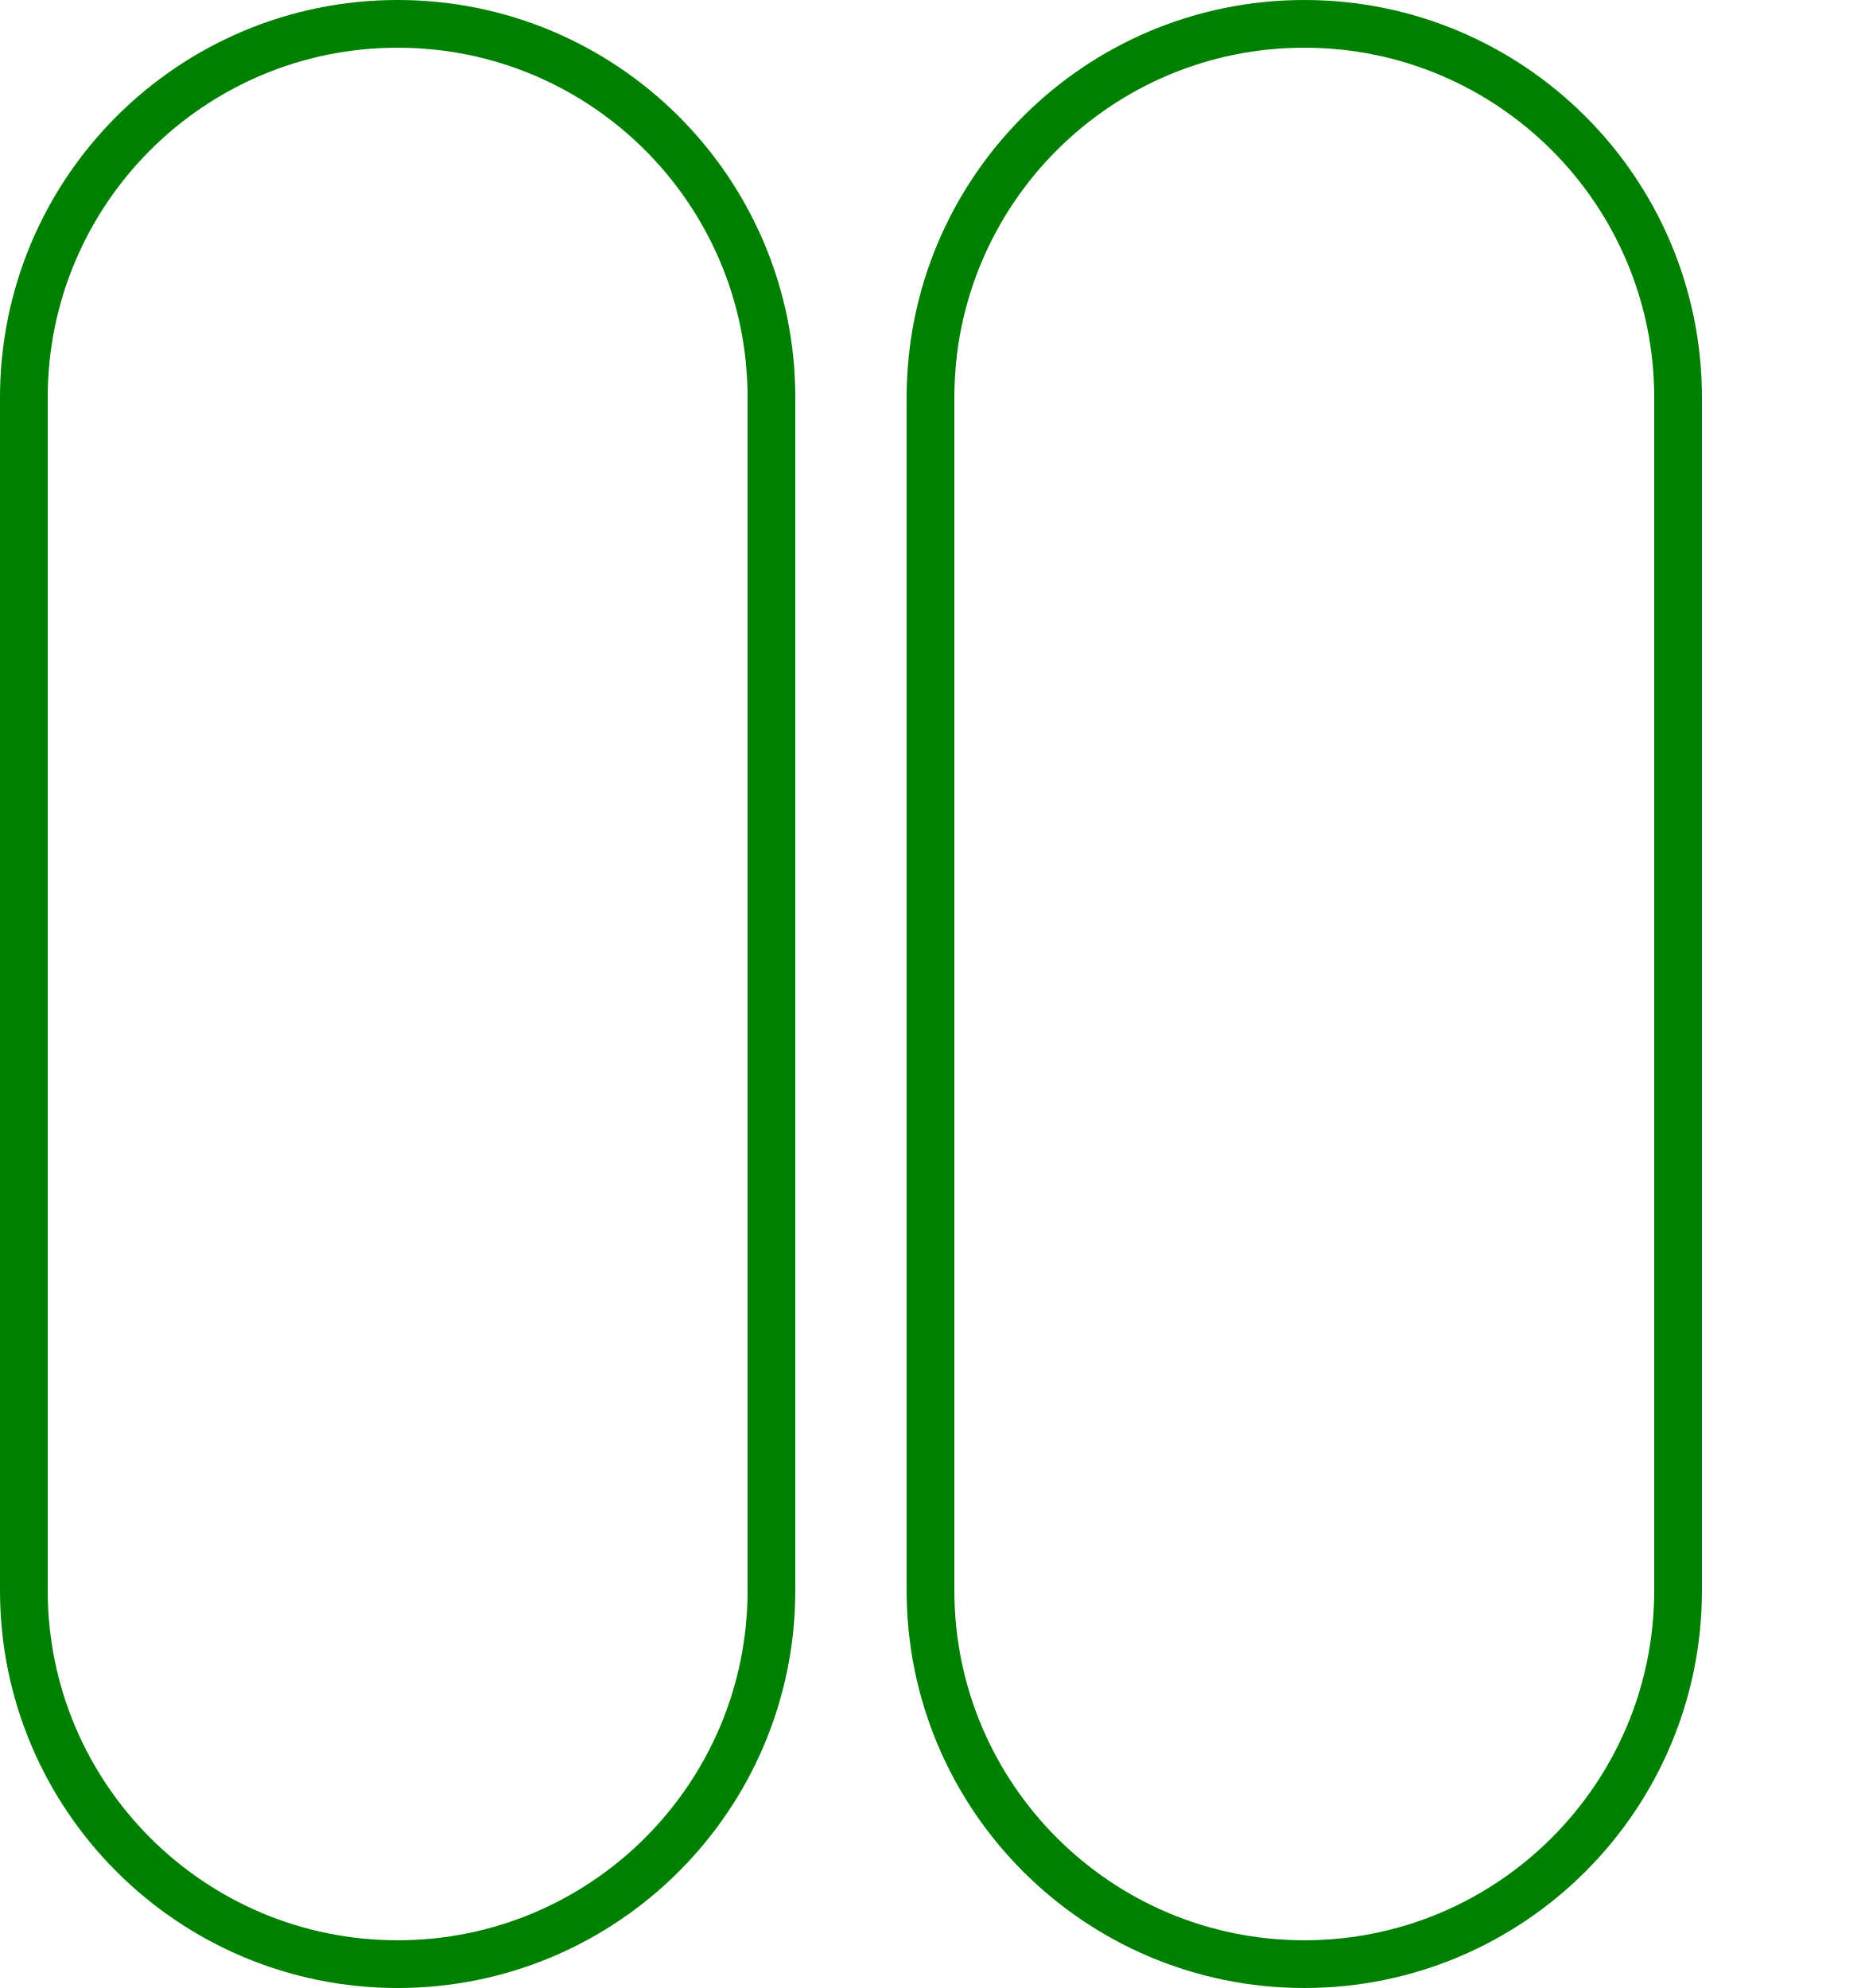
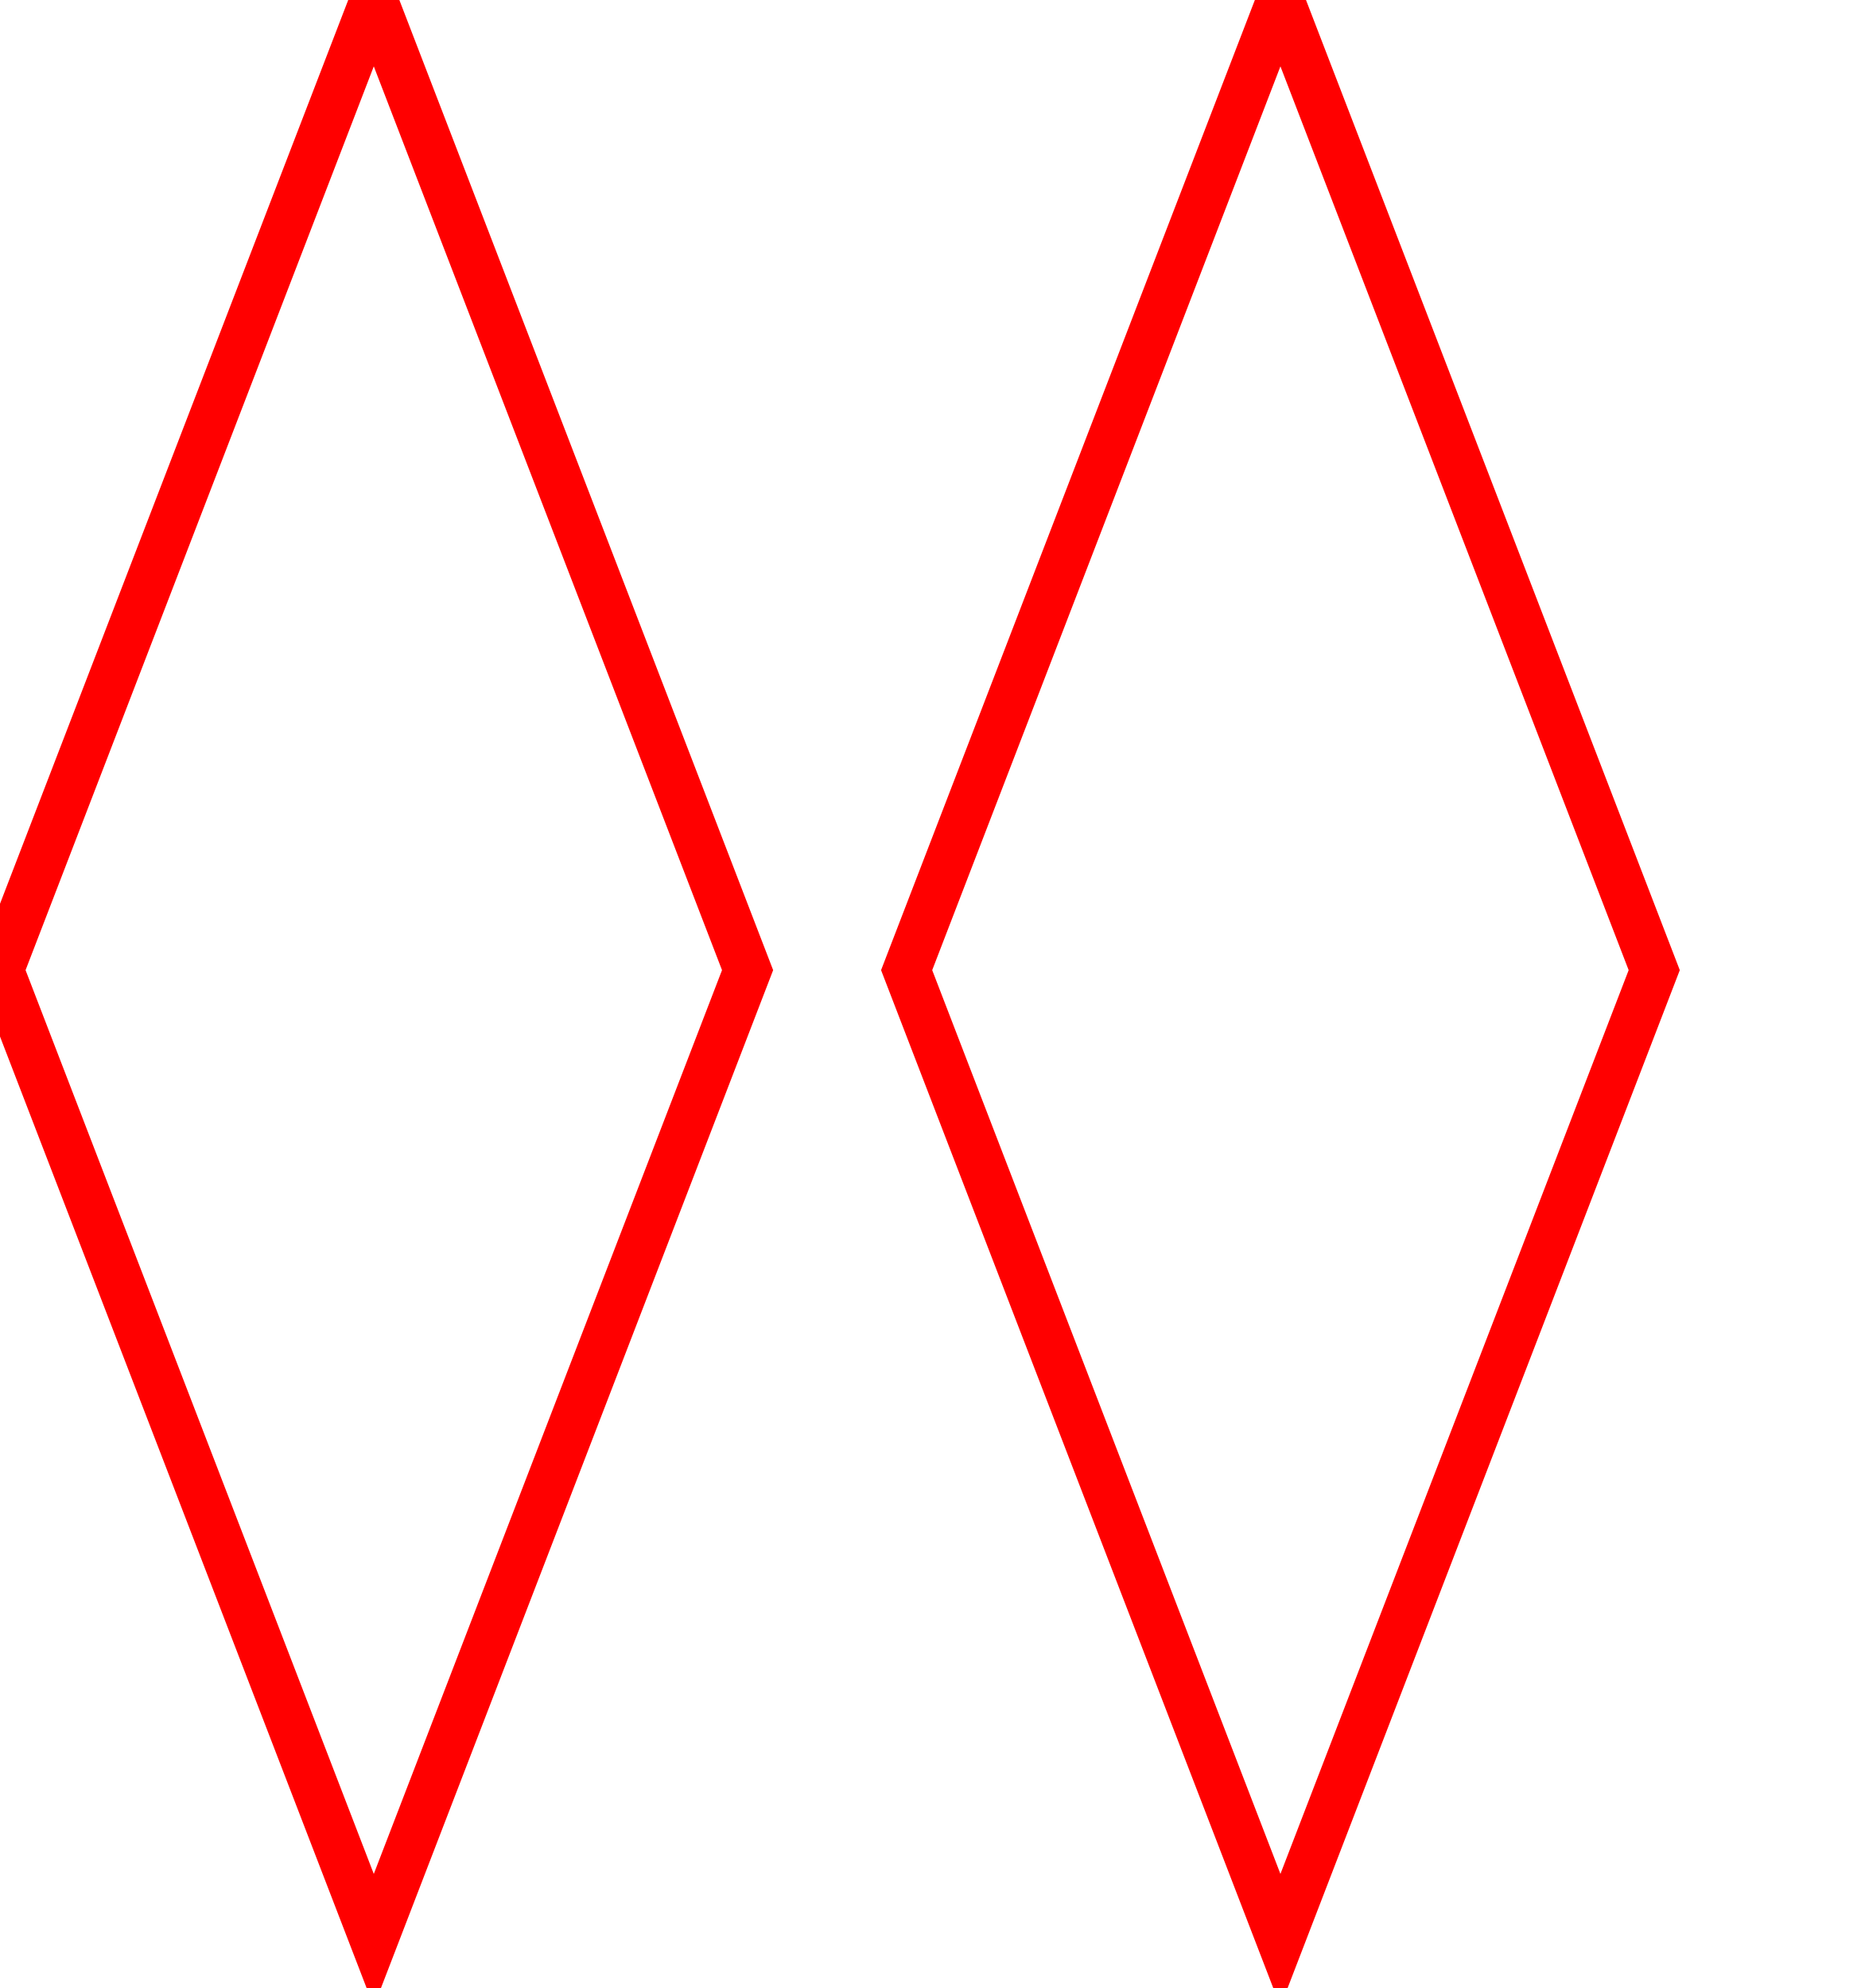
<svg xmlns="http://www.w3.org/2000/svg" width="234" height="250">
  <g transform="translate(0)">
-     <g style="stroke:green;stroke-width:6;">
+     <g style="stroke:red;stroke-width:6;">
      <g style="fill:transparent;">
-         <rect x="3" y="3" width="94" height="244" rx="47" ry="47" />
+         <polygon points="             0,122             47,0             94,122             47,244           " />
      </g>
    </g>
  </g>
  <g transform="translate(114)">
-     <g style="stroke:green;stroke-width:6;">
+     <g style="stroke:red;stroke-width:6;">
      <g style="fill:transparent;">
-         <rect x="3" y="3" width="94" height="244" rx="47" ry="47" />
+         <polygon points="             0,122             47,0             94,122             47,244           " />
      </g>
    </g>
  </g>
</svg>
